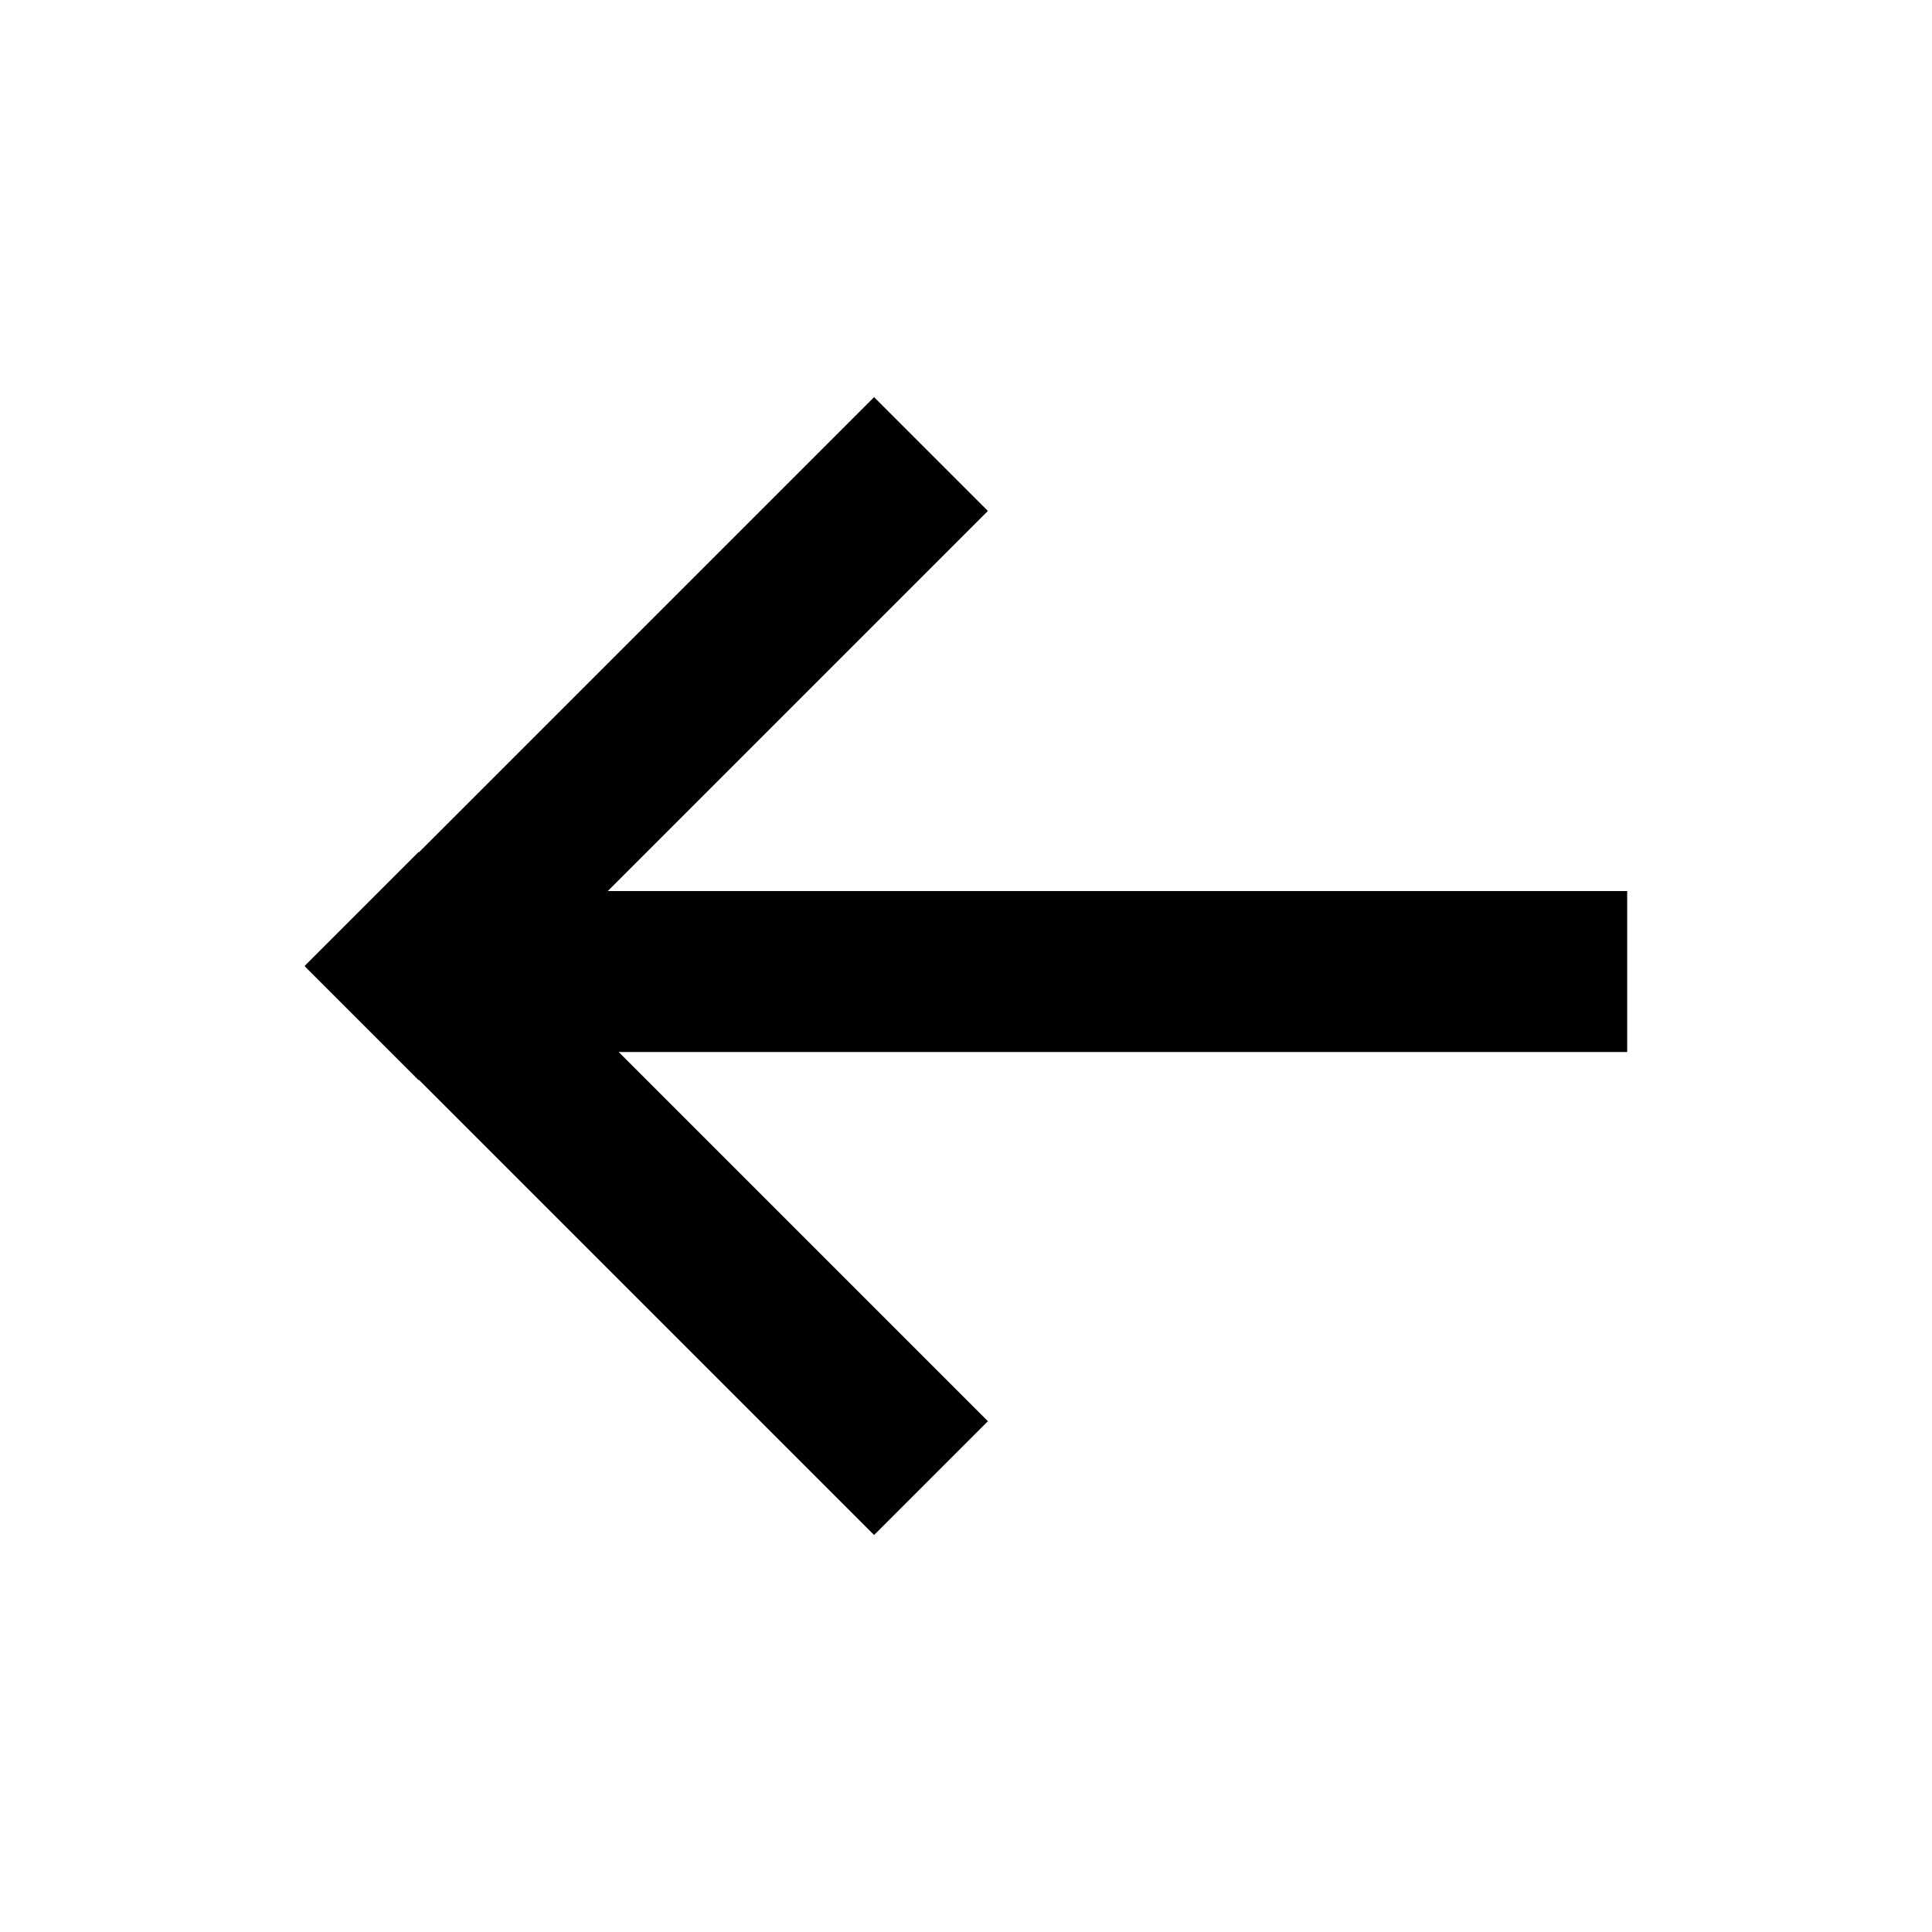
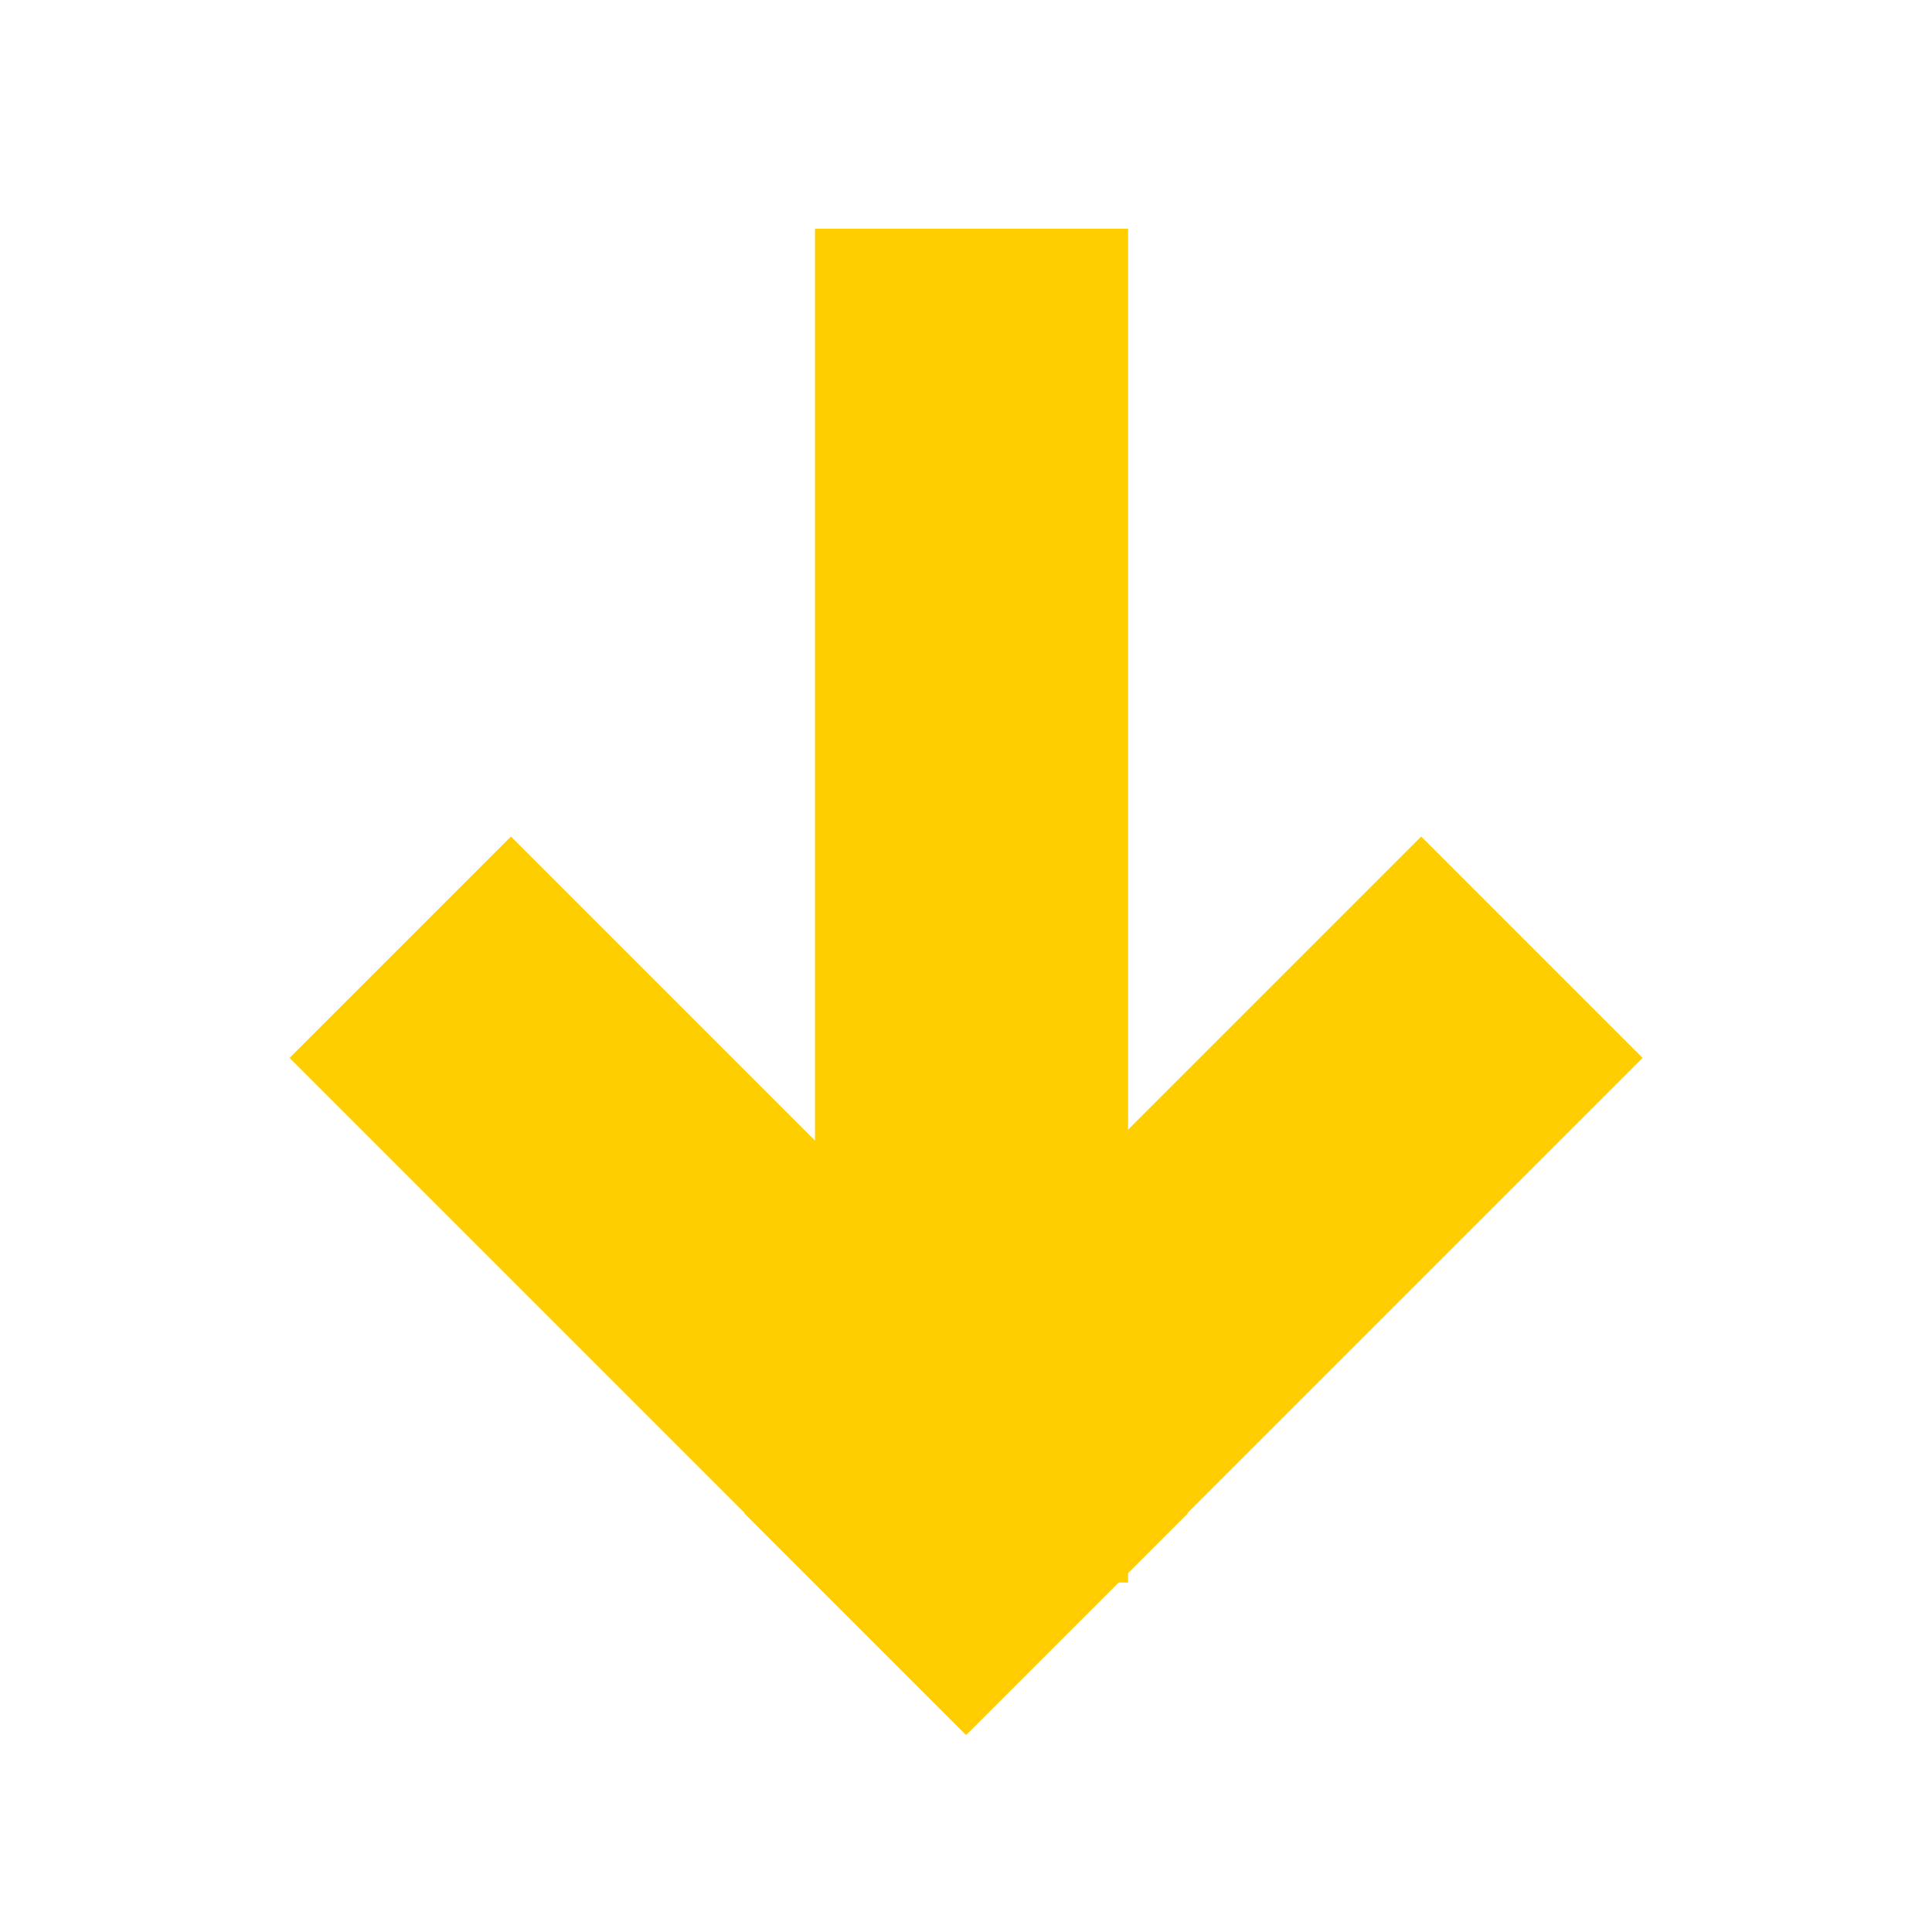
<svg xmlns="http://www.w3.org/2000/svg" width="48" height="48" viewBox="0 0 12.7 12.7" version="1.1" id="svg4558">
  <defs id="defs4552" />
  <g id="layer1" transform="translate(0,-284.3)">
-     <g id="g5138" transform="translate(-0.3777361,0.3003853)">
-       <rect transform="rotate(-45)" y="206.991" x="-203.623" height="5.292" width="1.058" id="rect5103" style="opacity:1;fill:#000000;fill-opacity:1;stroke-width:0.265" />
-       <rect transform="rotate(-135)" y="-203.626" x="-208.052" height="5.292" width="1.058" id="rect5103-0" style="opacity:1;fill:#000000;fill-opacity:1;stroke-width:0.265" />
-       <rect transform="rotate(-90)" y="3.175" x="-290.915" height="7.899" width="1.058" id="rect5103-0-9" style="opacity:1;fill:#000000;fill-opacity:1;stroke-width:0.323" />
+     <g id="g5138" transform="rotate(-90,6.689061,290.6887)" style="fill:#ffce00;fill-opacity:1;stroke:#ffce00;stroke-opacity:1">
+       <rect transform="rotate(-45)" y="206.991" x="-203.623" height="5.292" width="1.058" id="rect5103" style="opacity:1;fill:#ffce00;fill-opacity:1;stroke:#ffce00;stroke-opacity:1" />
+       <rect transform="rotate(-135)" y="-203.626" x="-208.052" height="5.292" width="1.058" id="rect5103-0" style="opacity:1;fill:#ffce00;fill-opacity:1;stroke:#ffce00;stroke-opacity:1" />
+       <rect transform="rotate(-90)" y="3.175" x="-290.915" height="7.899" width="1.058" id="rect5103-0-9" style="opacity:1;fill:#ffce00;fill-opacity:1;stroke:#ffce00;stroke-opacity:1" />
    </g>
    <text xml:space="preserve" style="font-style:normal;font-variant:normal;font-weight:normal;font-stretch:normal;font-size:2.822px;line-height:1.25;font-family:NSimSun;-inkscape-font-specification:'NSimSun, Normal';font-variant-ligatures:normal;font-variant-caps:normal;font-variant-numeric:normal;font-feature-settings:normal;text-align:start;letter-spacing:0px;word-spacing:0px;writing-mode:lr-tb;text-anchor:start;fill:#000000;fill-opacity:1;stroke:none;stroke-width:0.265;" x="1.543" y="293.539" id="text5142">
      <tspan id="tspan5140" x="1.543" y="303.957" style="stroke-width:0.265;font-size:2.822px;" />
    </text>
  </g>
</svg>
